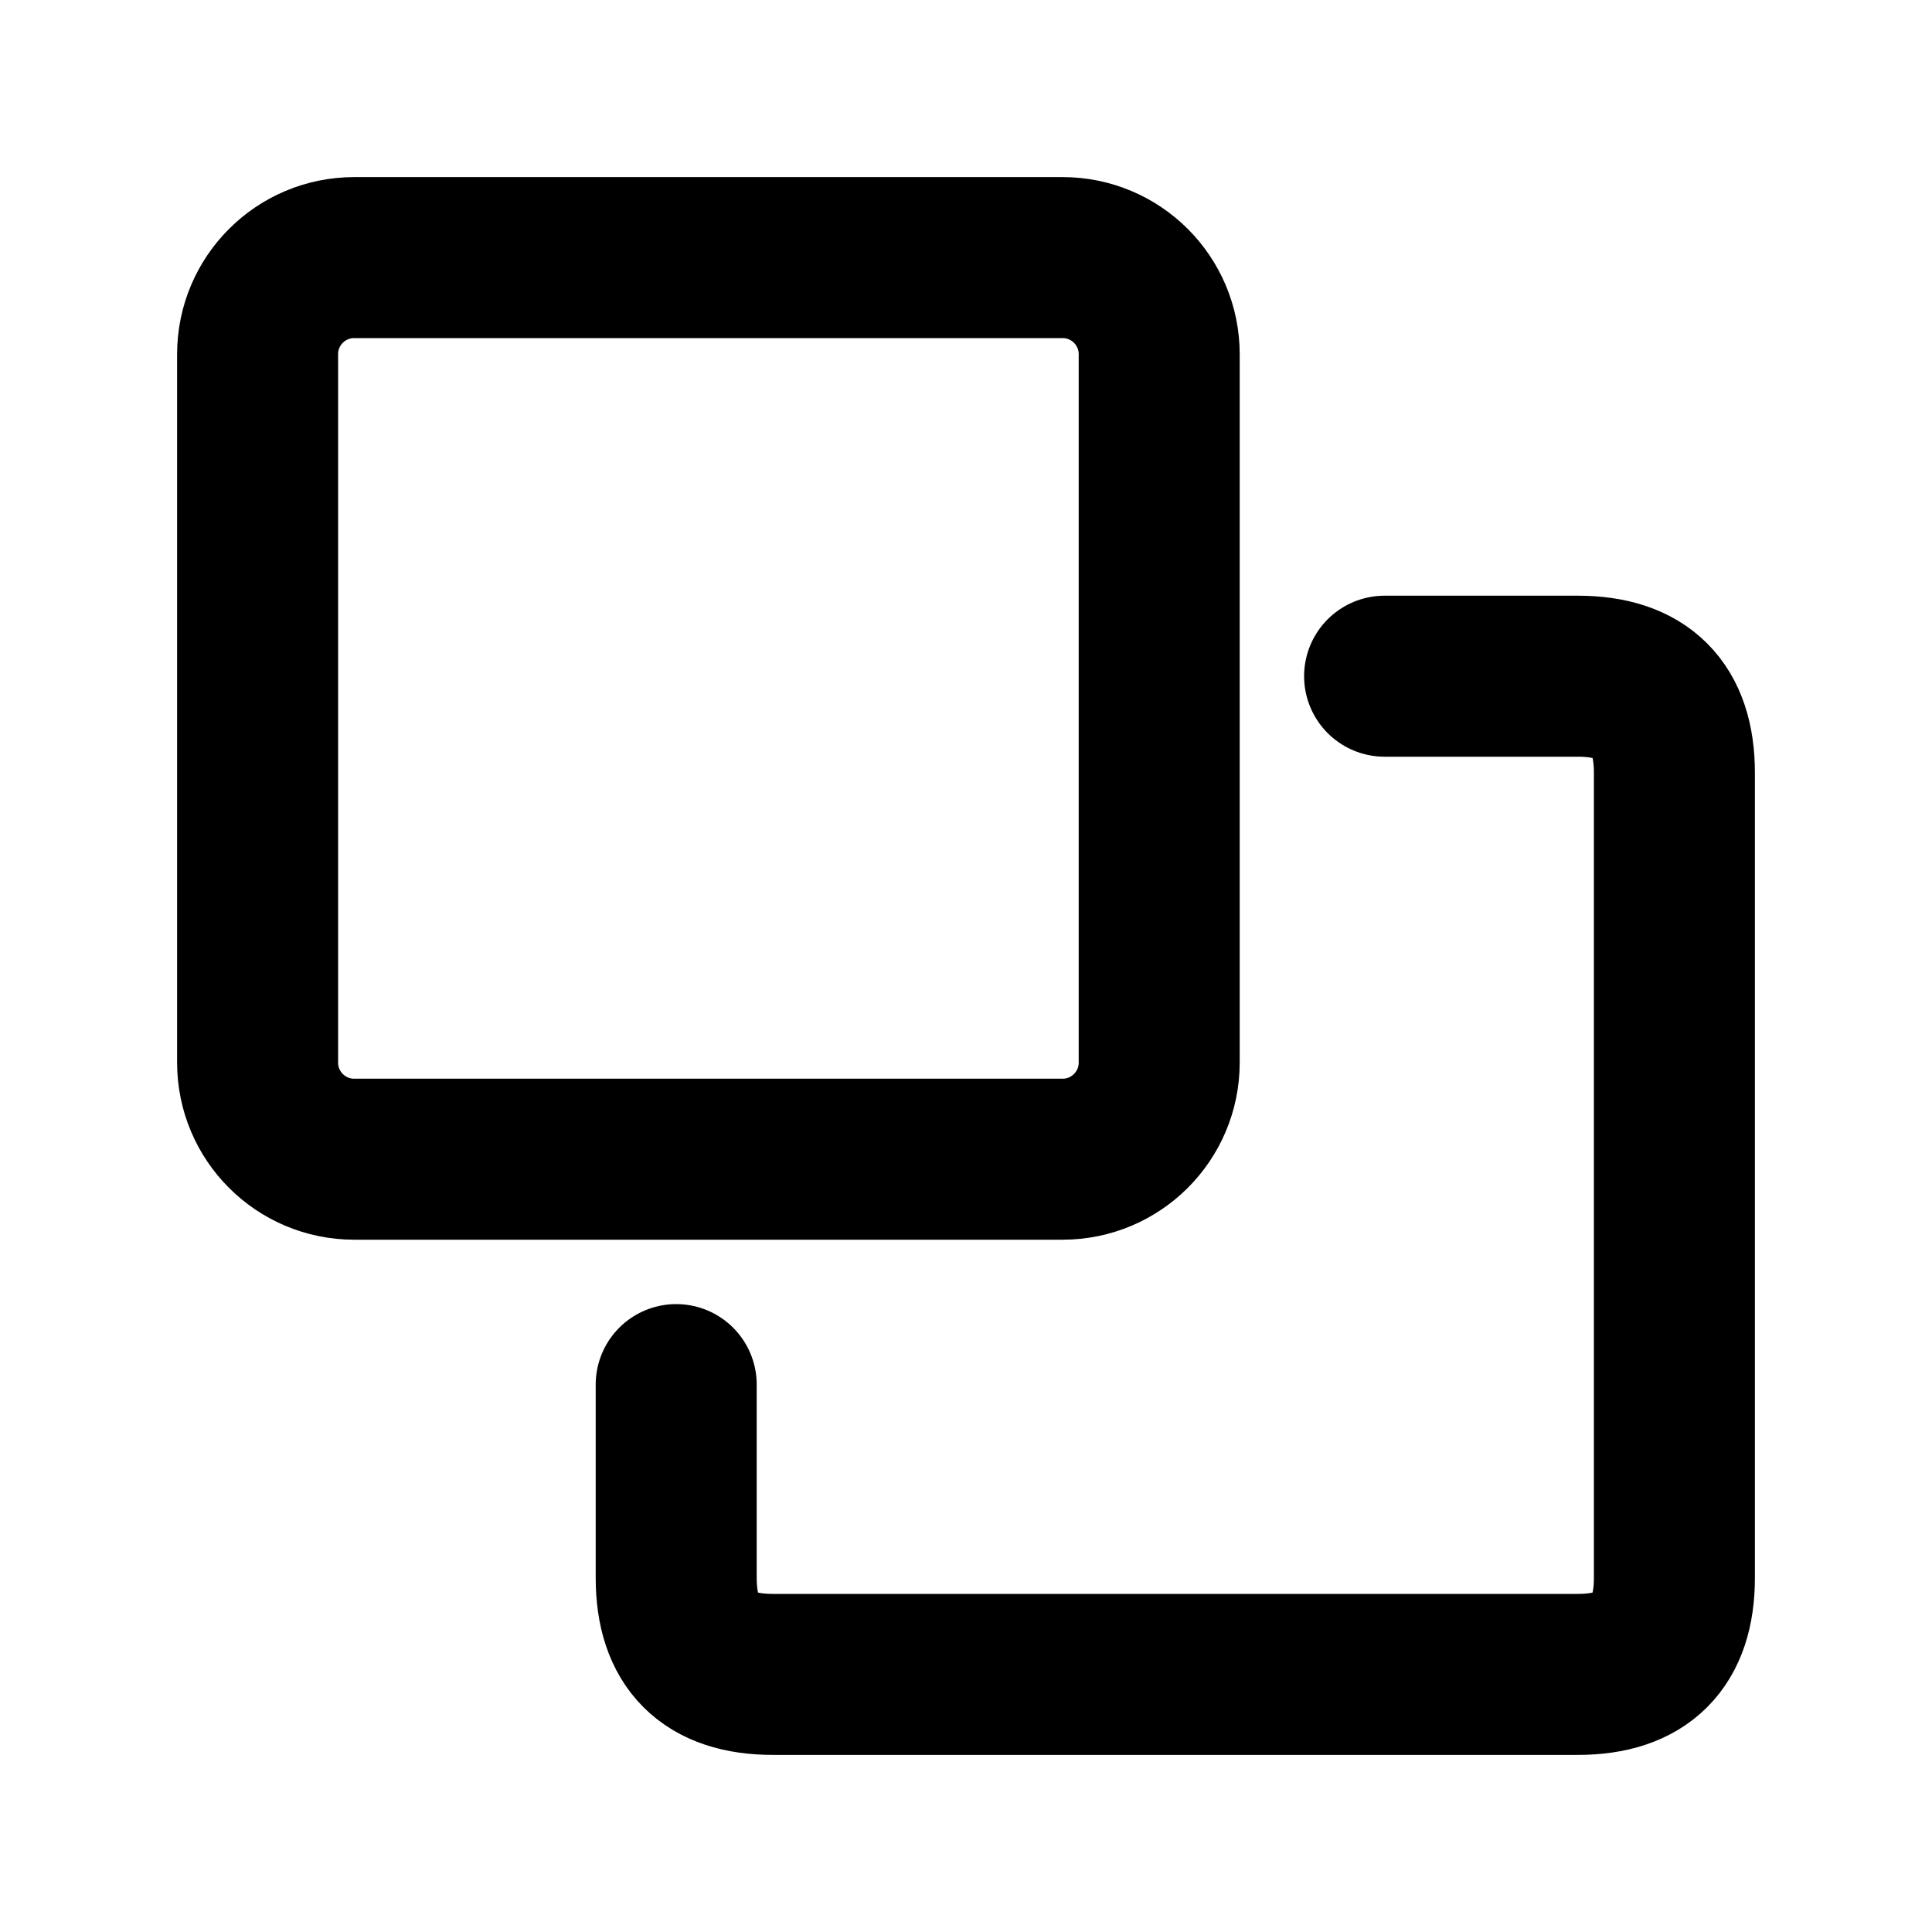
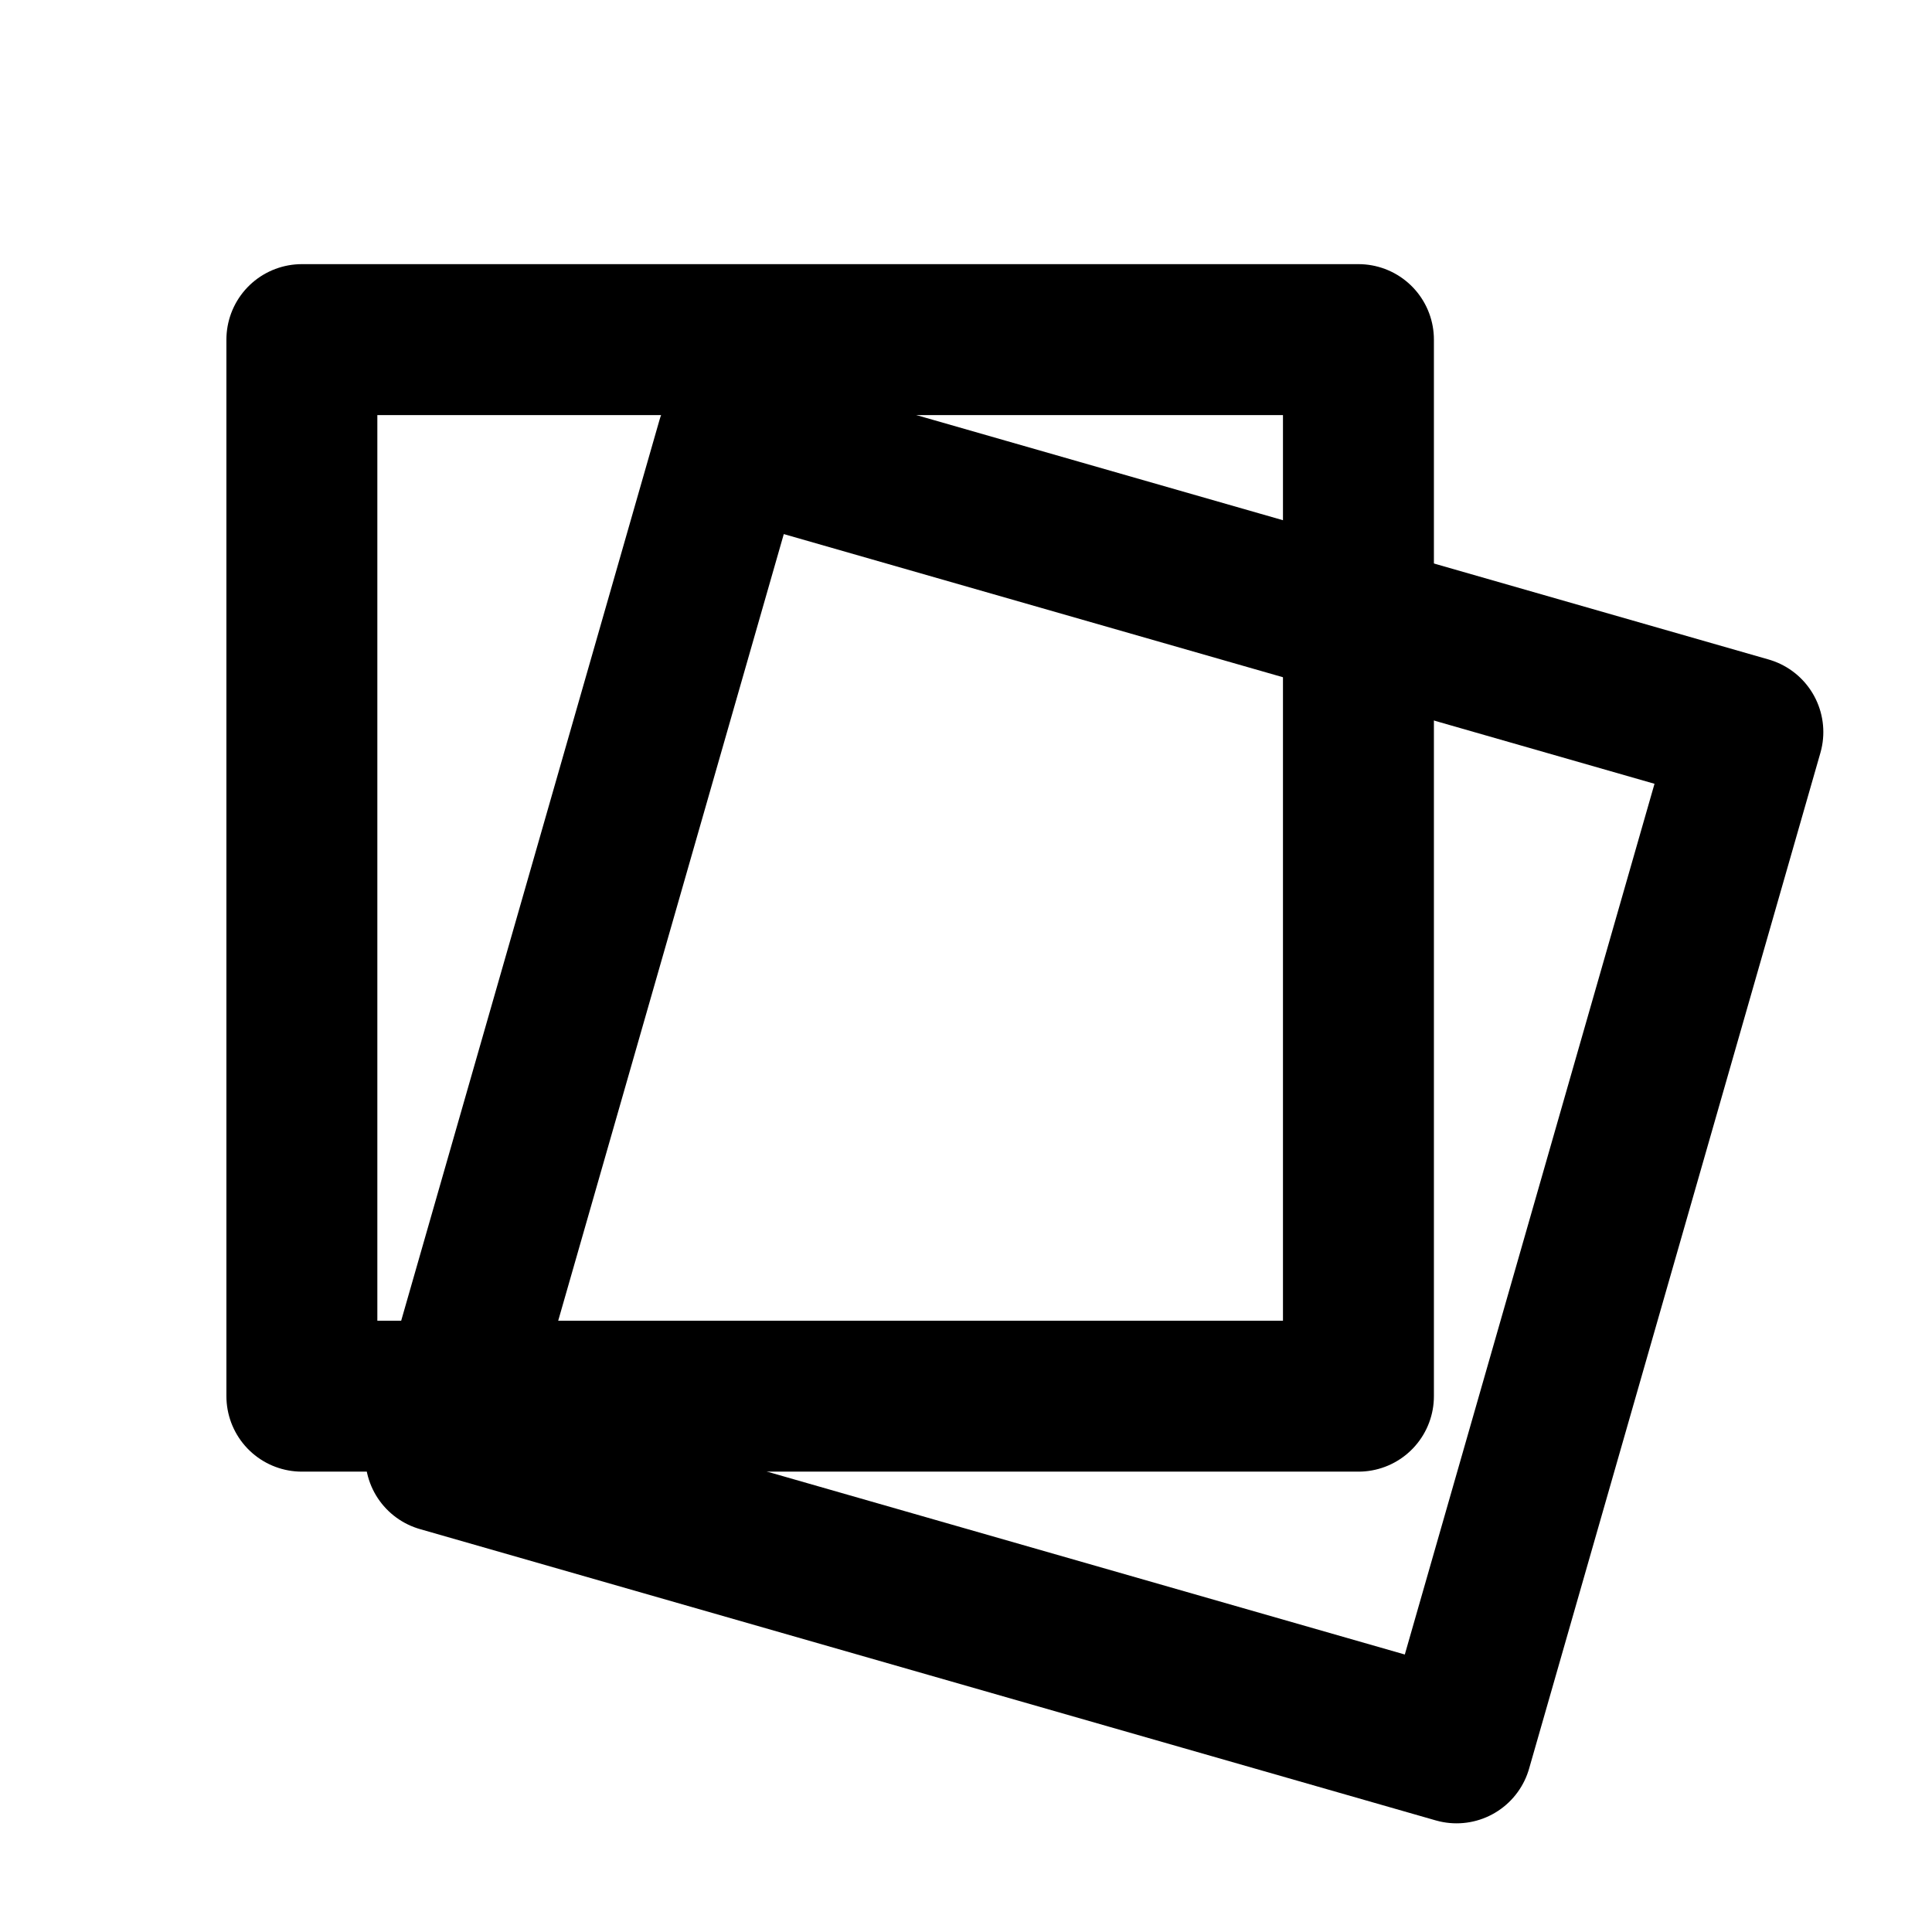
- <svg xmlns="http://www.w3.org/2000/svg" viewBox="0 0 60 60" width="60" height="60">
-   <path d="M 43 21 H 49 Q 52 21 52 24 V 49 Q 52 52 49 52 H 24 Q 21 52 21 49 V 43" fill="none" stroke="#000000" stroke-width="5" stroke-linecap="round" stroke-linejoin="round" />
-   <rect x="8" y="8" width="28" height="28" rx="3" ry="3" fill="none" stroke="#000000" stroke-width="5" stroke-linejoin="round" />
+ <svg xmlns="http://www.w3.org/2000/svg" viewBox="0 0 512 512" width="512" height="512">
+   <polygon points="80.0,90.0 360.0,90.0 360.0,370.0 80.0,370.0" fill="none" stroke="#000" stroke-width="40" stroke-linecap="round" stroke-linejoin="round" />
+   <polygon points="194.0,116.8 463.2,194.0 386.0,463.2 116.8,386.0" fill="none" stroke="#000" stroke-width="40" stroke-linecap="round" stroke-linejoin="round" />
</svg>
